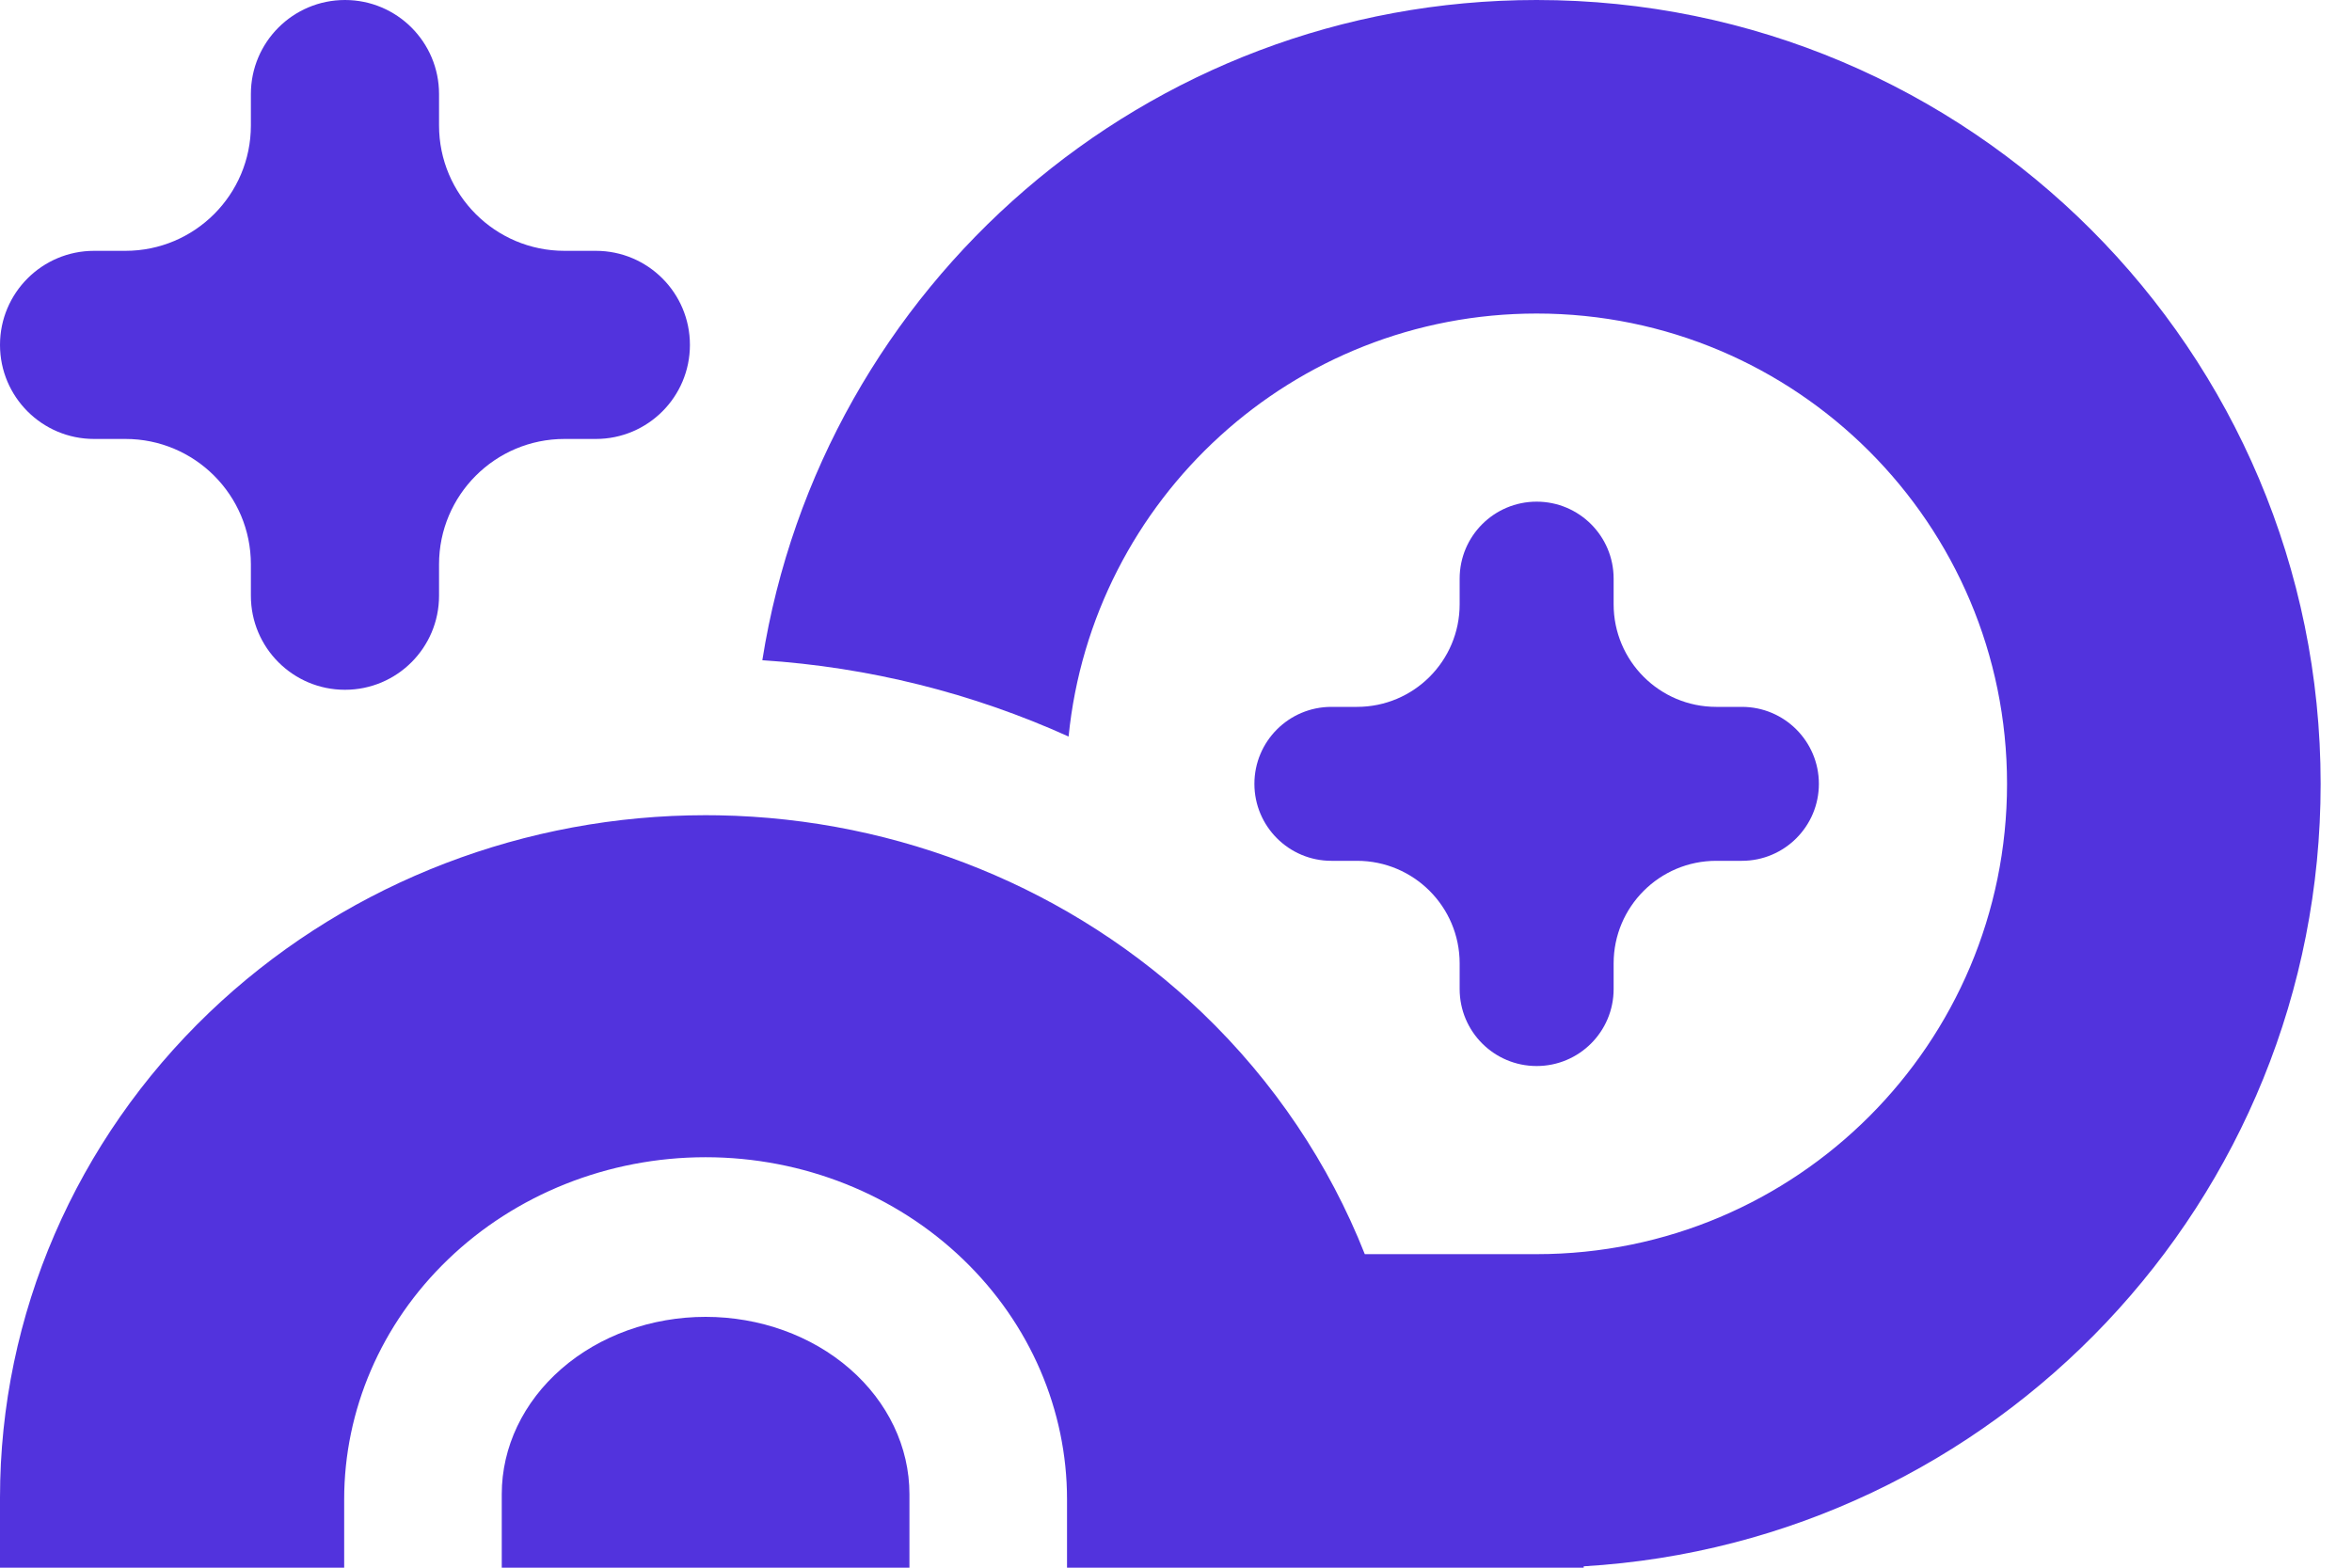
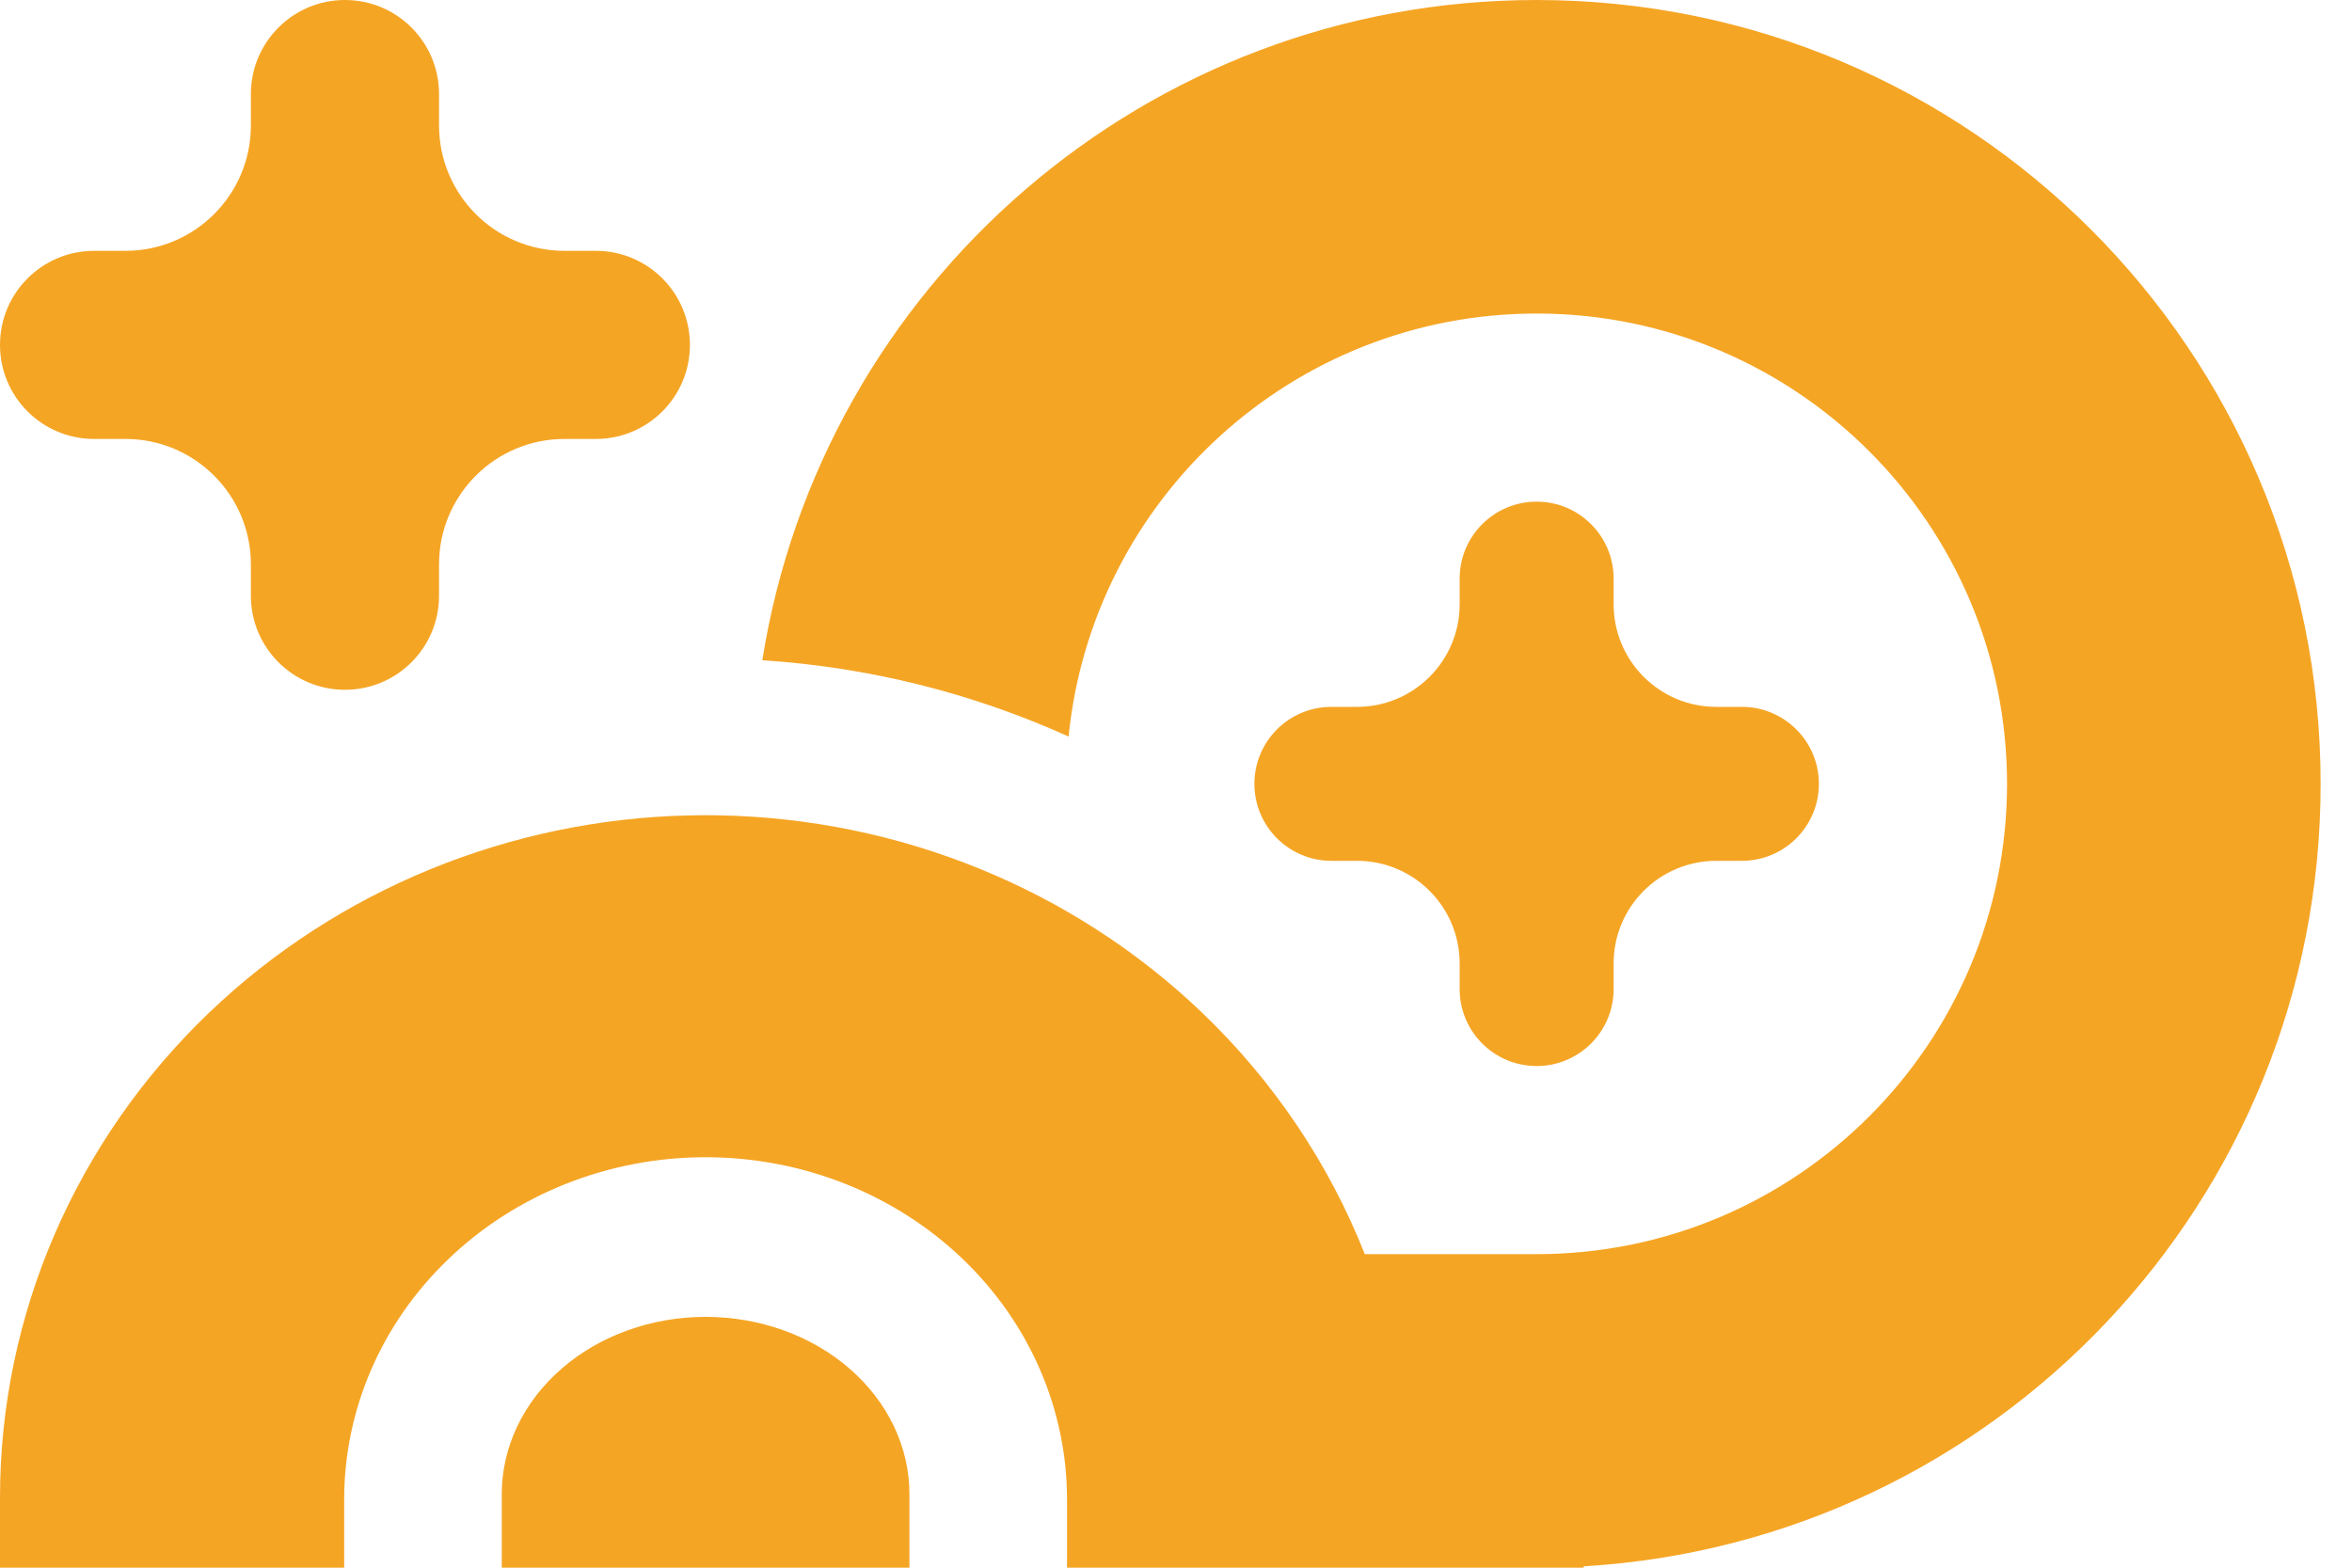
<svg xmlns="http://www.w3.org/2000/svg" width="60" height="40" viewBox="0 0 60 40" fill="none">
-   <path d="M39.2 32C45.828 32 51.2 26.627 51.2 20C51.2 13.373 45.828 8 39.2 8C32.98 8 27.866 12.732 27.26 18.793C24.808 17.684 22.16 17.021 19.447 16.846C20.959 7.299 29.227 0 39.2 0C50.246 0 59.2 8.954 59.2 20C59.2 30.643 50.887 39.344 40.4 39.965V40H27.22V38.255C27.22 35.987 26.284 33.782 24.57 32.134C22.852 30.48 20.491 29.527 18 29.527C15.509 29.527 13.148 30.48 11.43 32.134C9.716 33.782 8.78 35.987 8.78 38.255V40H0V38.212C0 33.537 1.94 29.091 5.333 25.84C8.618 22.693 13.005 20.91 17.571 20.805C17.714 20.802 17.857 20.8 18 20.8C18.111 20.8 18.221 20.801 18.332 20.803C22.933 20.885 27.359 22.671 30.667 25.84C32.499 27.595 33.908 29.7 34.816 32H39.2Z" fill="#5233DD" />
-   <path d="M21.677 34.925C22.652 35.773 23.2 36.923 23.2 38.122V40H12.8V38.122C12.8 36.923 13.348 35.773 14.323 34.925C15.298 34.076 16.621 33.6 18 33.6C19.379 33.6 20.702 34.076 21.677 34.925Z" fill="#5233DD" />
-   <path d="M43.782 18.036C42.336 18.036 41.164 16.864 41.164 15.418V14.764C41.164 13.679 40.285 12.8 39.2 12.8C38.115 12.8 37.236 13.679 37.236 14.764V15.418C37.236 16.864 36.064 18.036 34.618 18.036H33.964C32.879 18.036 32 18.916 32 20C32 21.084 32.879 21.964 33.964 21.964H34.618C36.064 21.964 37.236 23.136 37.236 24.582V25.236C37.236 26.321 38.115 27.2 39.2 27.2C40.285 27.2 41.164 26.321 41.164 25.236V24.582C41.164 23.136 42.336 21.964 43.782 21.964H44.436C45.521 21.964 46.4 21.084 46.4 20C46.4 18.916 45.521 18.036 44.436 18.036H43.782Z" fill="#5233DD" />
-   <path d="M11.2 3.2C11.2 4.967 12.633 6.4 14.4 6.4H15.2C16.526 6.4 17.6 7.475 17.6 8.8C17.6 10.126 16.526 11.2 15.2 11.2H14.4C12.633 11.2 11.2 12.633 11.2 14.4V15.2C11.2 16.526 10.126 17.6 8.8 17.6C7.475 17.6 6.4 16.526 6.4 15.2L6.4 14.4C6.4 12.633 4.967 11.2 3.2 11.2H2.4C1.075 11.2 0 10.126 0 8.8C0 7.475 1.075 6.4 2.4 6.4H3.2C4.967 6.4 6.4 4.967 6.4 3.2L6.4 2.4C6.4 1.075 7.475 0 8.8 0C10.126 0 11.2 1.075 11.2 2.4V3.2Z" fill="#5233DD" />
+   <path d="M39.2 32C45.828 32 51.2 26.627 51.2 20C51.2 13.373 45.828 8 39.2 8C32.98 8 27.866 12.732 27.26 18.793C24.808 17.684 22.16 17.021 19.447 16.846C20.959 7.299 29.227 0 39.2 0C50.246 0 59.2 8.954 59.2 20C59.2 30.643 50.887 39.344 40.4 39.965V40H27.22V38.255C27.22 35.987 26.284 33.782 24.57 32.134C22.852 30.48 20.491 29.527 18 29.527C15.509 29.527 13.148 30.48 11.43 32.134C9.716 33.782 8.78 35.987 8.78 38.255V40H0V38.212C0 33.537 1.94 29.091 5.333 25.84C8.618 22.693 13.005 20.91 17.571 20.805C17.714 20.802 17.857 20.8 18 20.8C18.111 20.8 18.221 20.801 18.332 20.803C22.933 20.885 27.359 22.671 30.667 25.84C32.499 27.595 33.908 29.7 34.816 32H39.2Z" fill="#F5A524" />
+   <path d="M21.677 34.925C22.652 35.773 23.2 36.923 23.2 38.122V40H12.8V38.122C12.8 36.923 13.348 35.773 14.323 34.925C15.298 34.076 16.621 33.6 18 33.6C19.379 33.6 20.702 34.076 21.677 34.925Z" fill="#F5A524" />
+   <path d="M43.782 18.036C42.336 18.036 41.164 16.864 41.164 15.418V14.764C41.164 13.679 40.285 12.8 39.2 12.8C38.115 12.8 37.236 13.679 37.236 14.764V15.418C37.236 16.864 36.064 18.036 34.618 18.036H33.964C32.879 18.036 32 18.916 32 20C32 21.084 32.879 21.964 33.964 21.964H34.618C36.064 21.964 37.236 23.136 37.236 24.582V25.236C37.236 26.321 38.115 27.2 39.2 27.2C40.285 27.2 41.164 26.321 41.164 25.236V24.582C41.164 23.136 42.336 21.964 43.782 21.964H44.436C45.521 21.964 46.4 21.084 46.4 20C46.4 18.916 45.521 18.036 44.436 18.036H43.782Z" fill="#F5A524" />
+   <path d="M11.2 3.2C11.2 4.967 12.633 6.4 14.4 6.4H15.2C16.526 6.4 17.6 7.475 17.6 8.8C17.6 10.126 16.526 11.2 15.2 11.2H14.4C12.633 11.2 11.2 12.633 11.2 14.4V15.2C11.2 16.526 10.126 17.6 8.8 17.6C7.475 17.6 6.4 16.526 6.4 15.2L6.4 14.4C6.4 12.633 4.967 11.2 3.2 11.2H2.4C1.075 11.2 0 10.126 0 8.8C0 7.475 1.075 6.4 2.4 6.4H3.2C4.967 6.4 6.4 4.967 6.4 3.2L6.4 2.4C6.4 1.075 7.475 0 8.8 0C10.126 0 11.2 1.075 11.2 2.4V3.2Z" fill="#F5A524" />
</svg>
